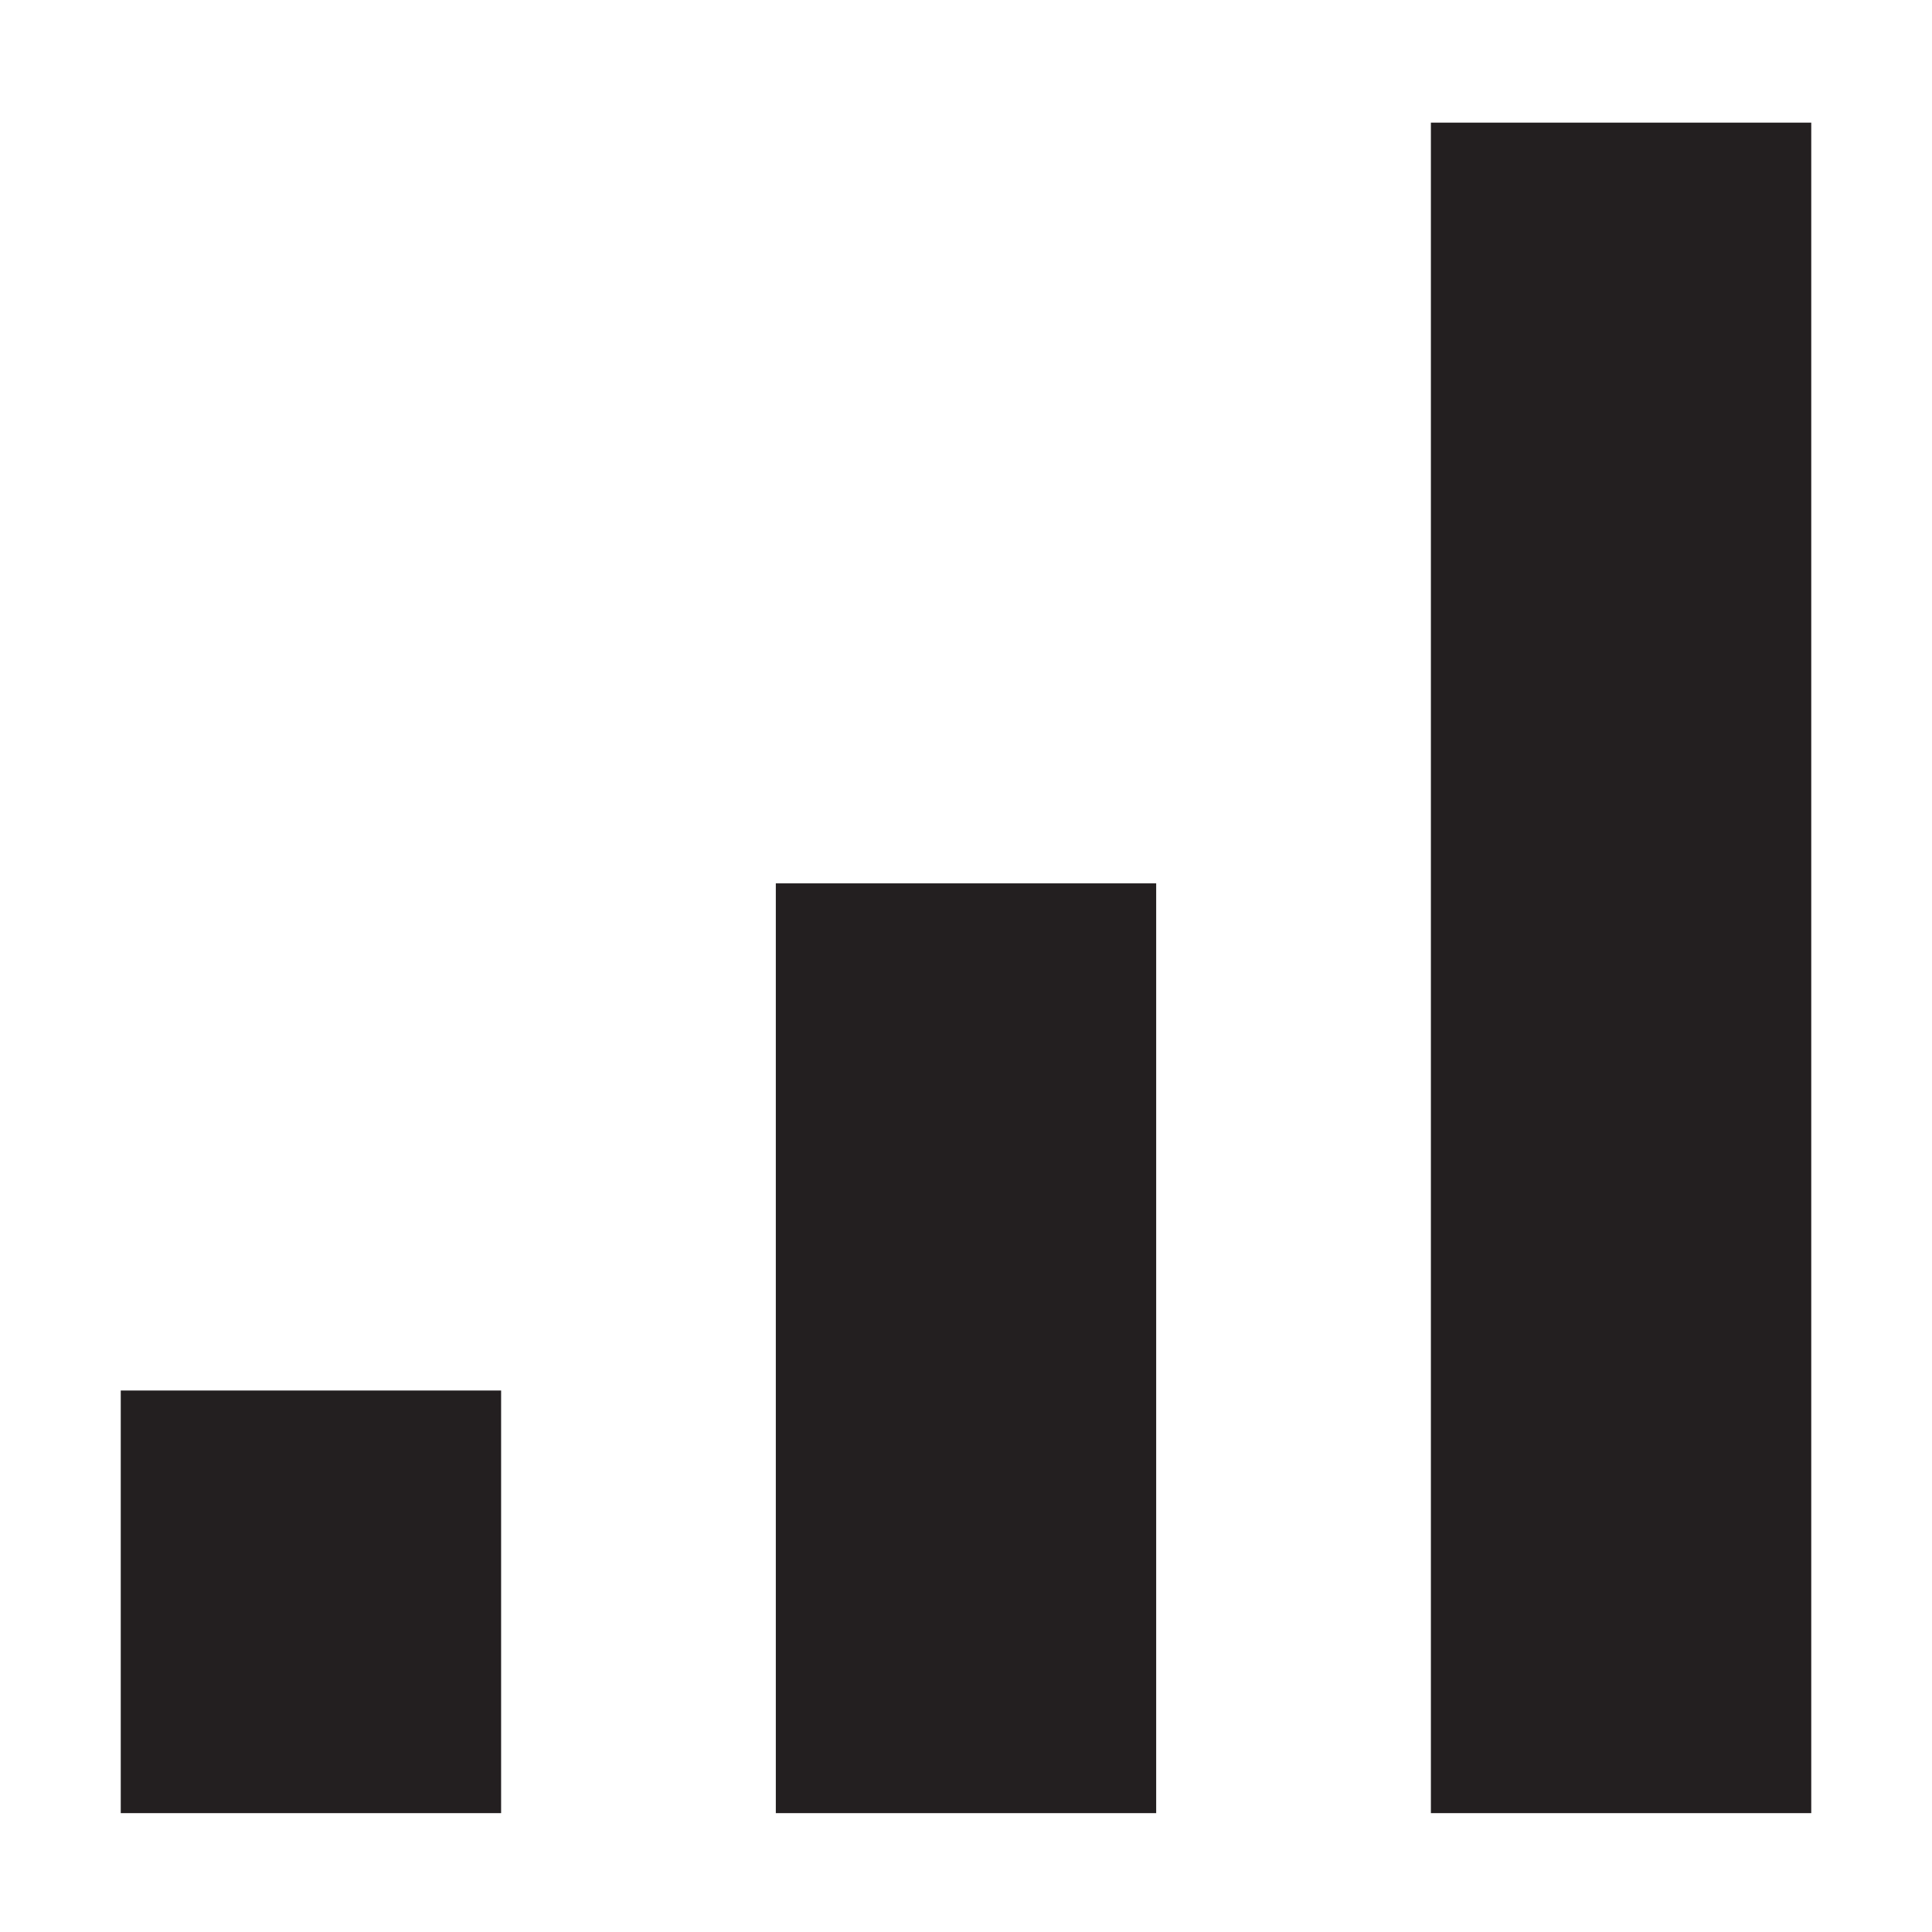
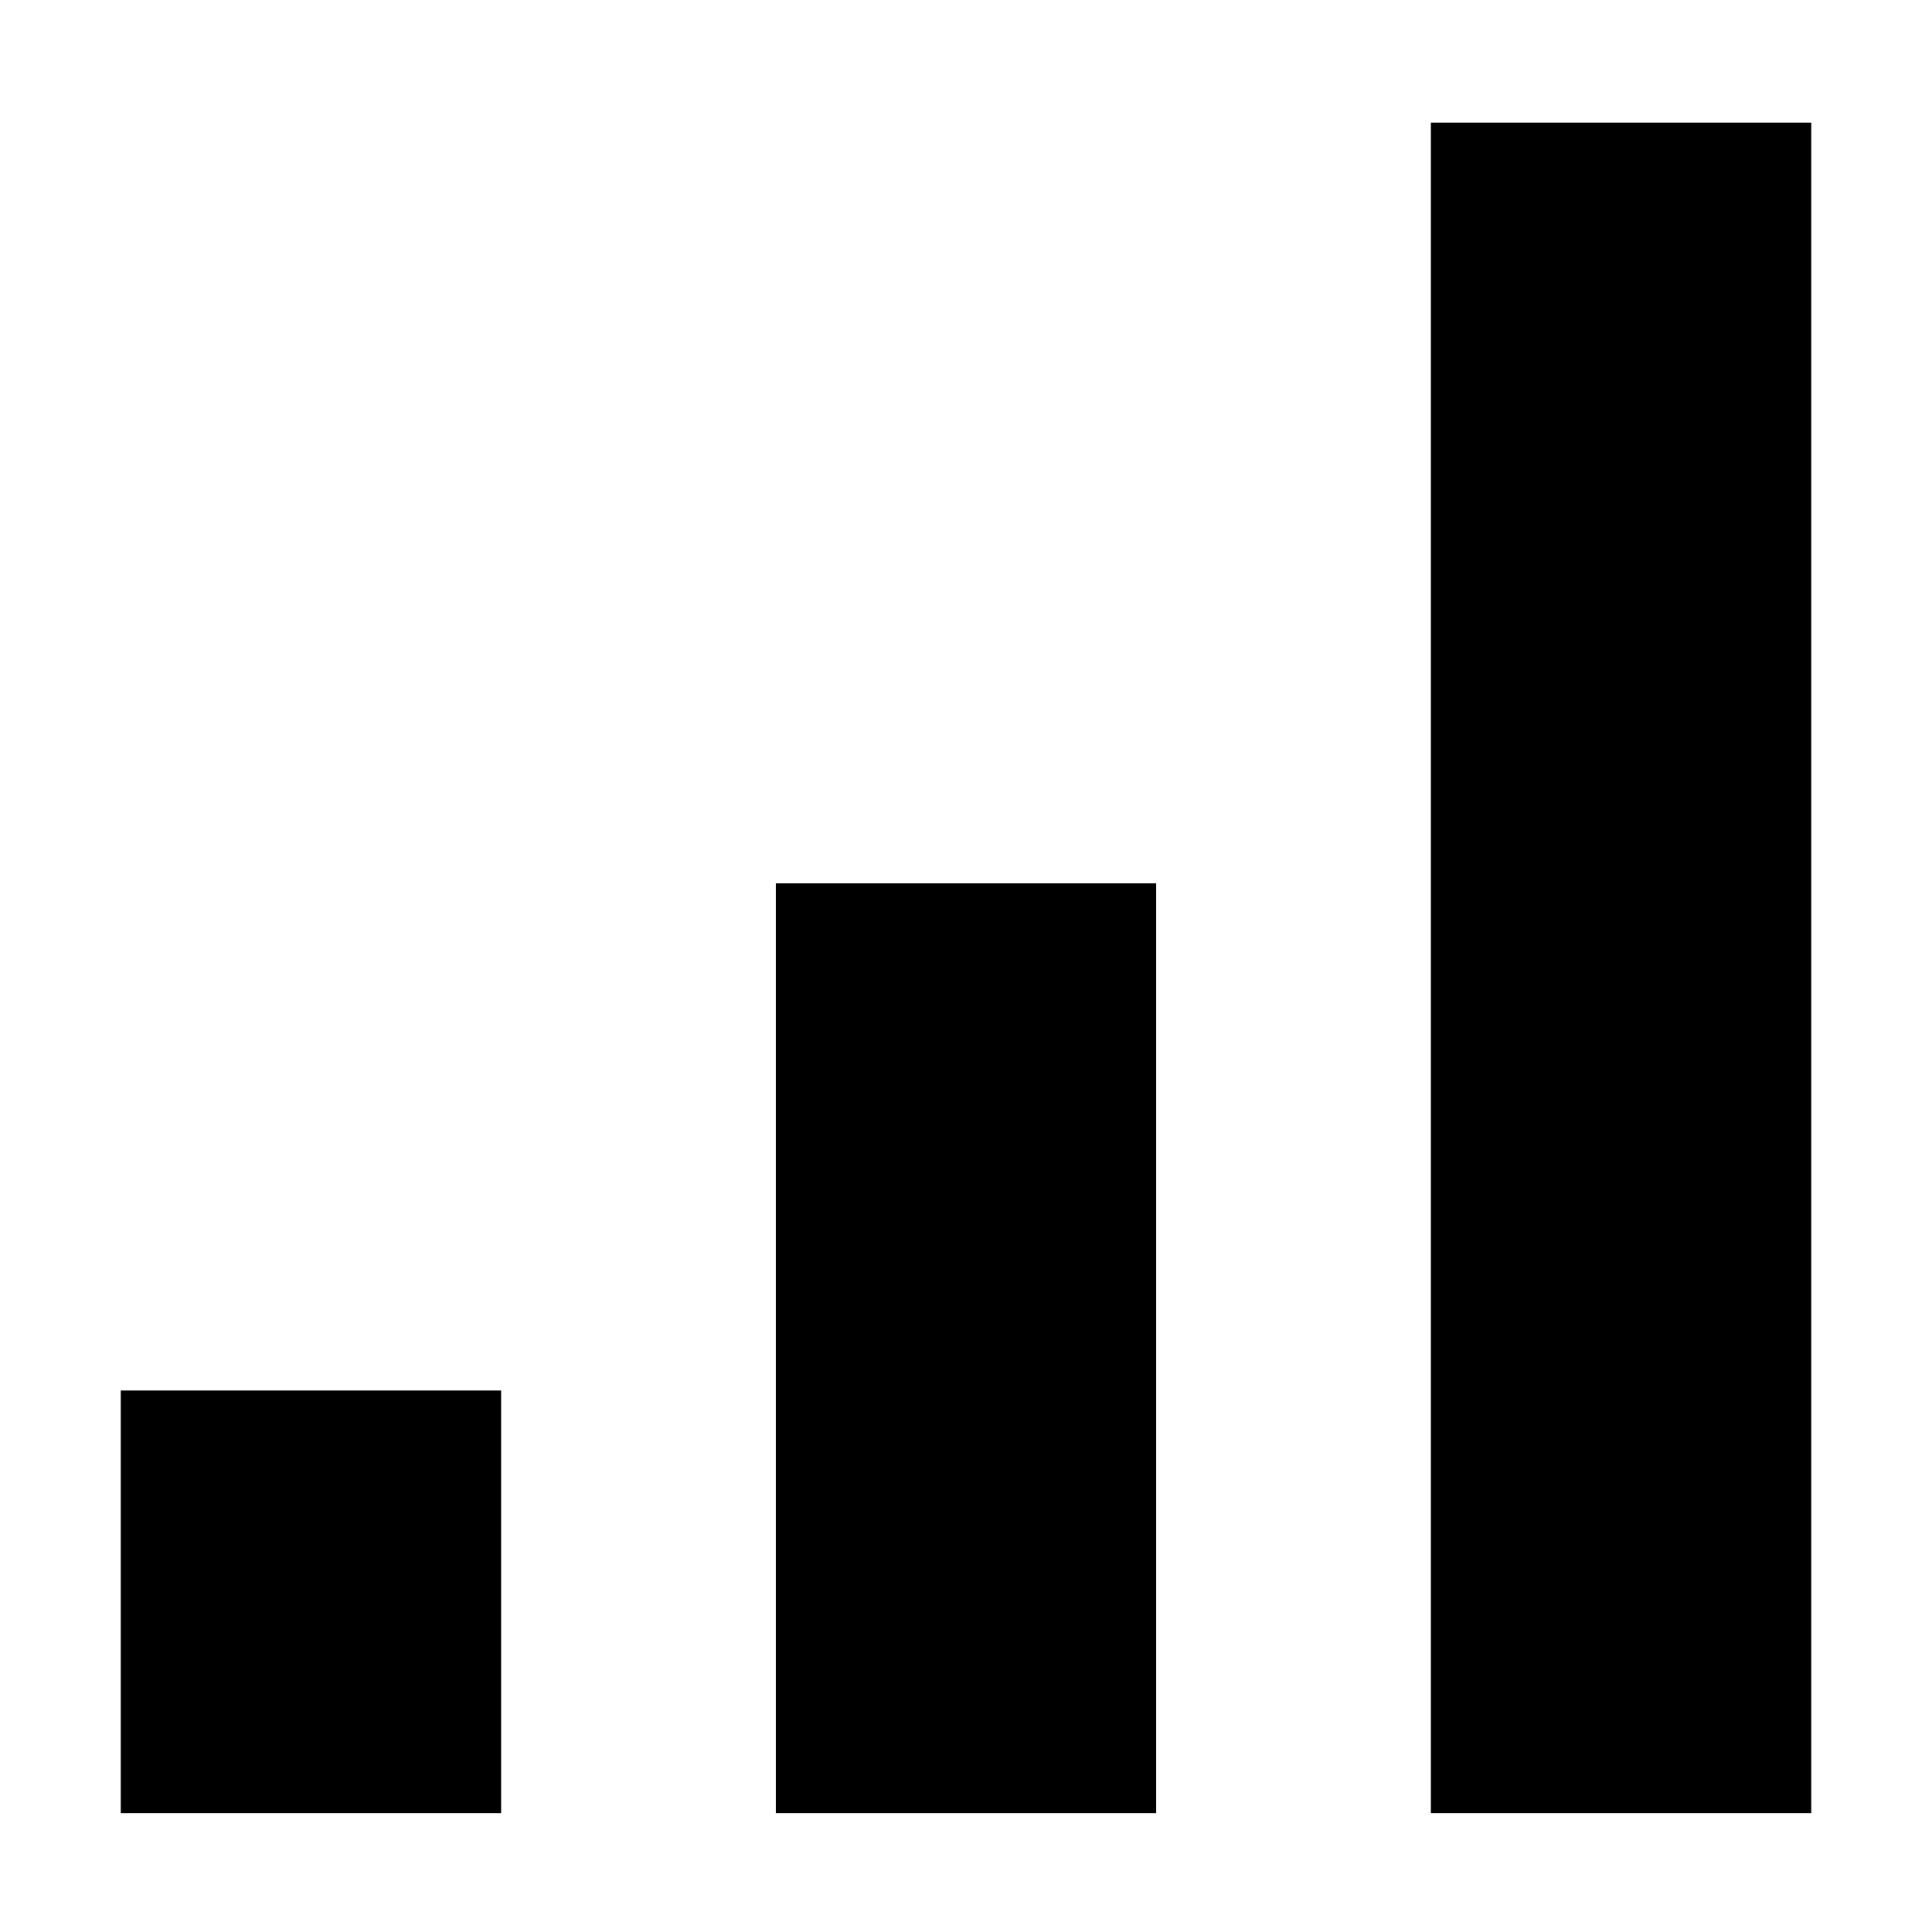
<svg xmlns="http://www.w3.org/2000/svg" version="1.1" id="Layer_1" x="0px" y="0px" viewBox="0 0 512 512" style="enable-background:new 0 0 512 512;" xml:space="preserve">
-   <style type="text/css">
- 	.st0{fill:#231F20;}
- </style>
  <g>
    <rect x="32" y="368.5" class="st0" width="100.8" height="112" />
    <rect x="205.6" y="234.1" class="st0" width="100.8" height="246.4" />
    <rect x="379.2" y="32.5" class="st0" width="100.8" height="448" />
  </g>
</svg>
